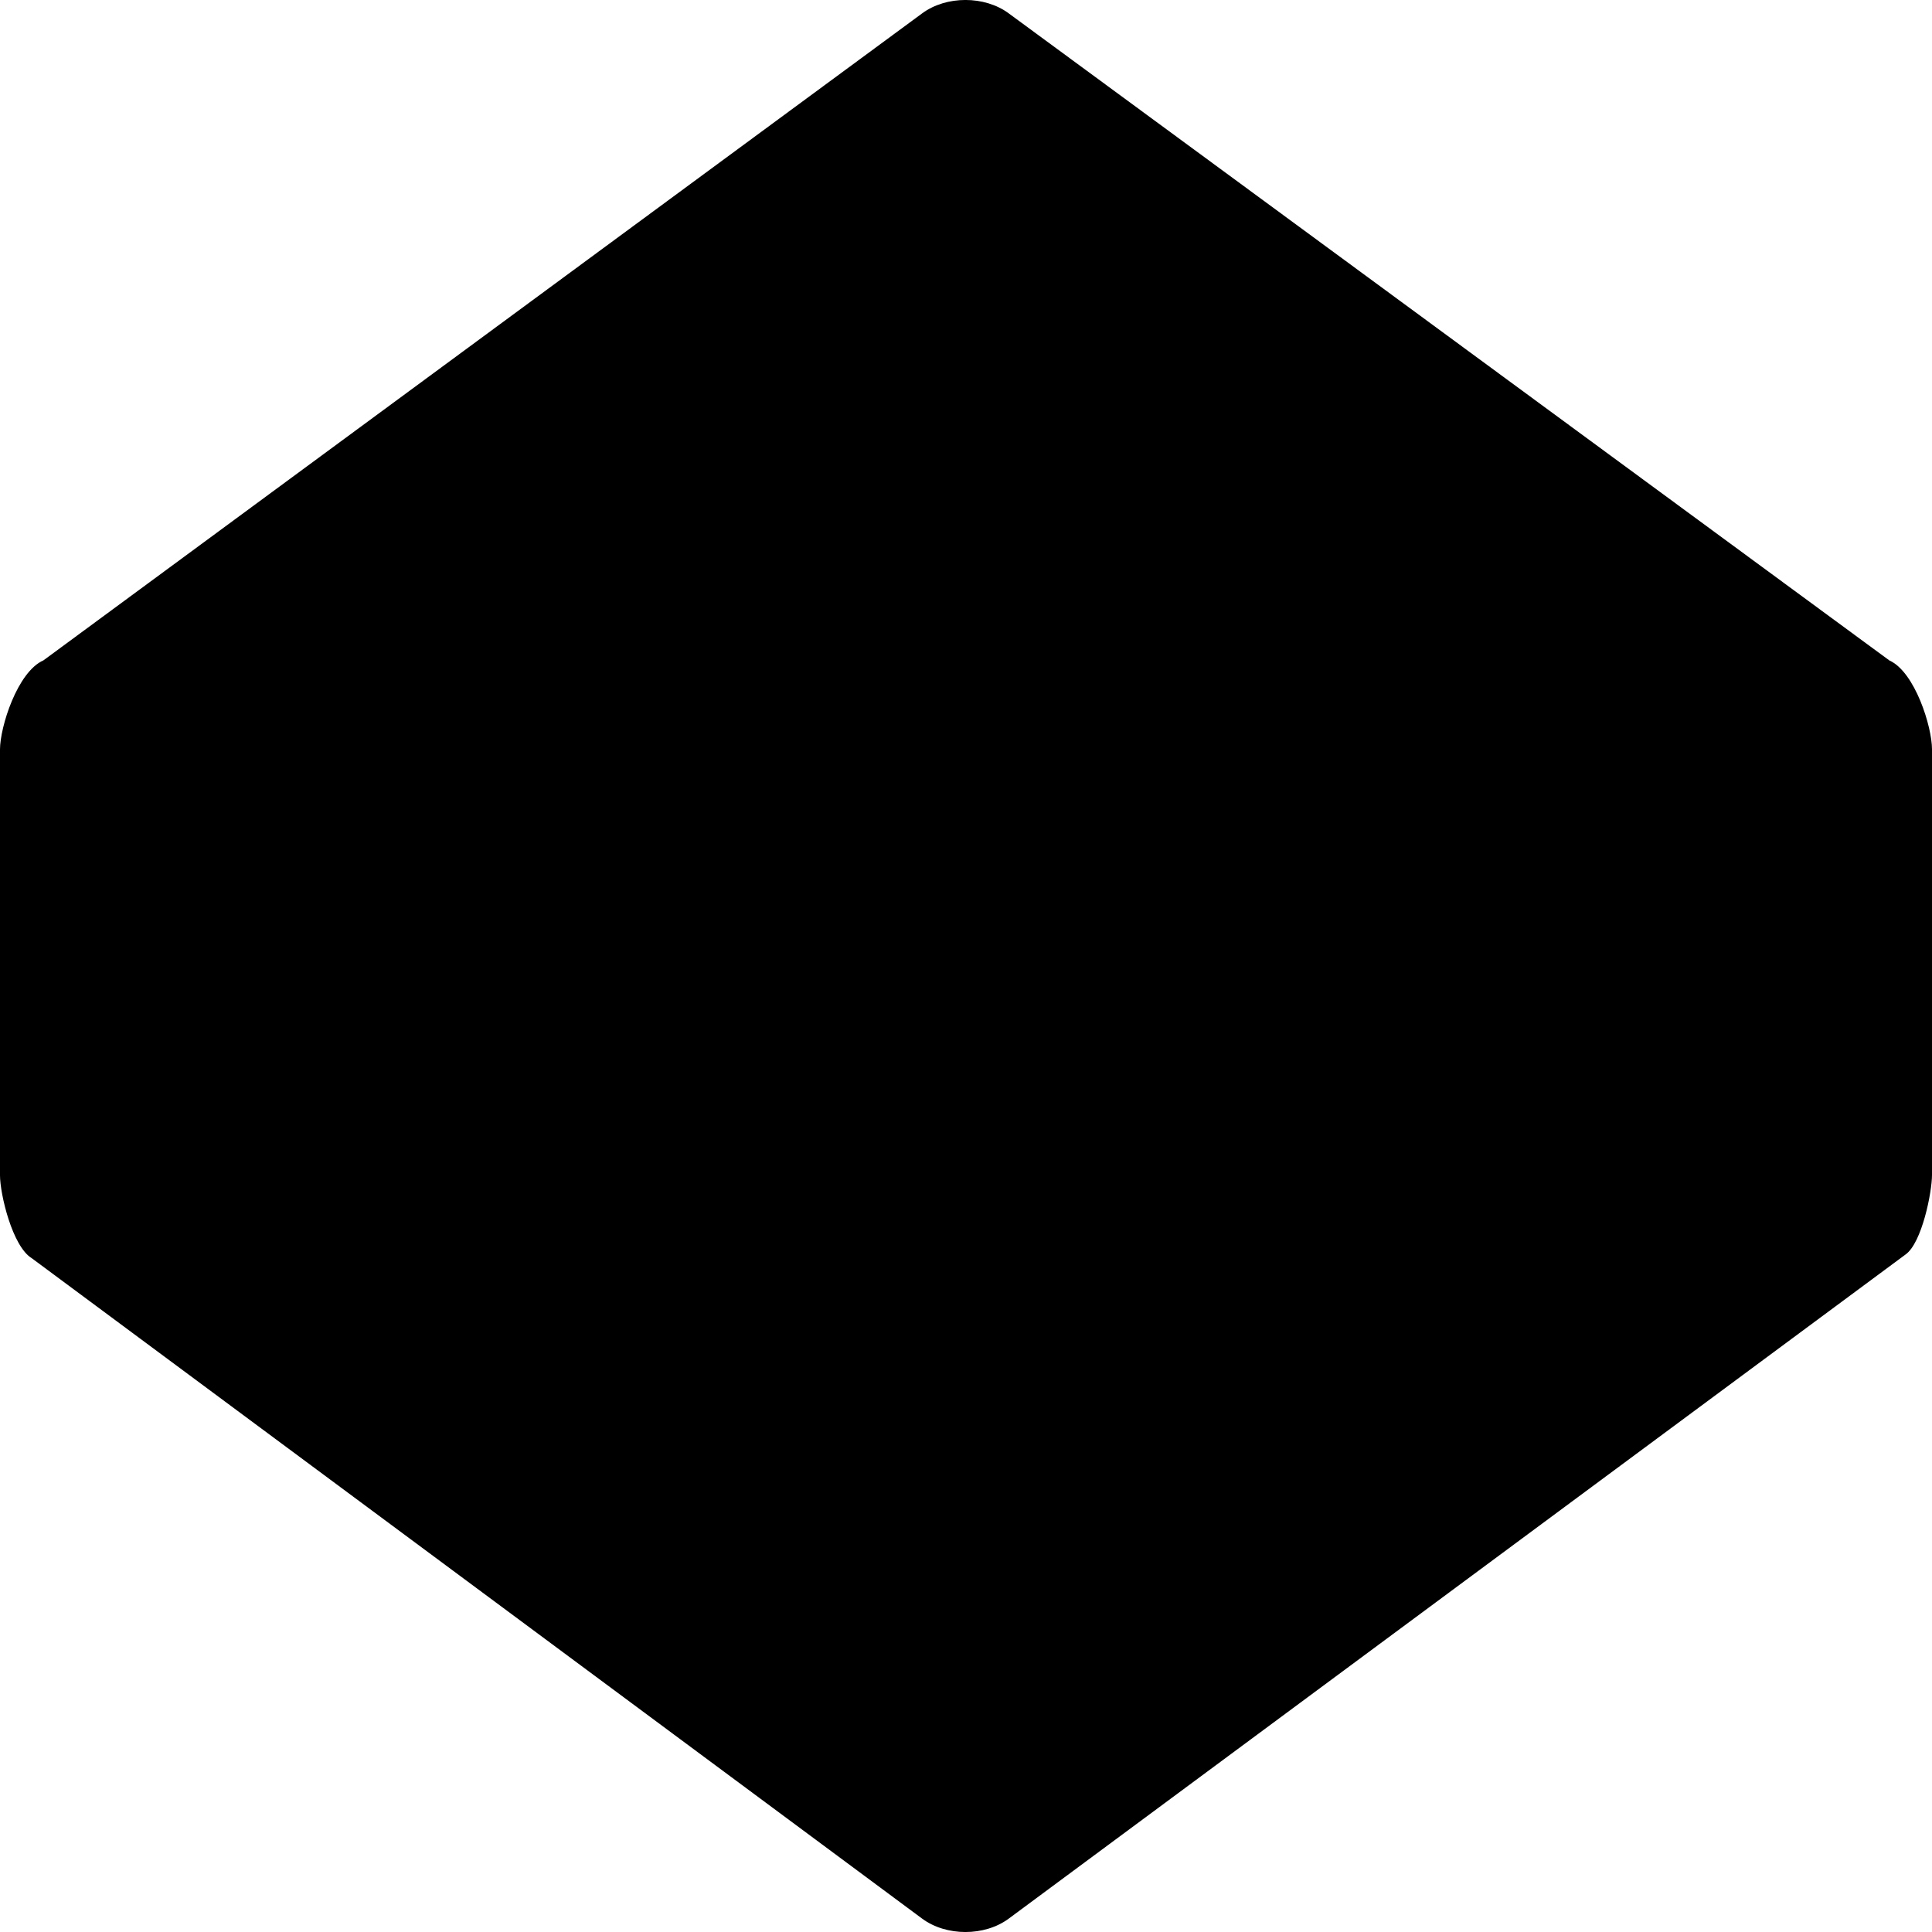
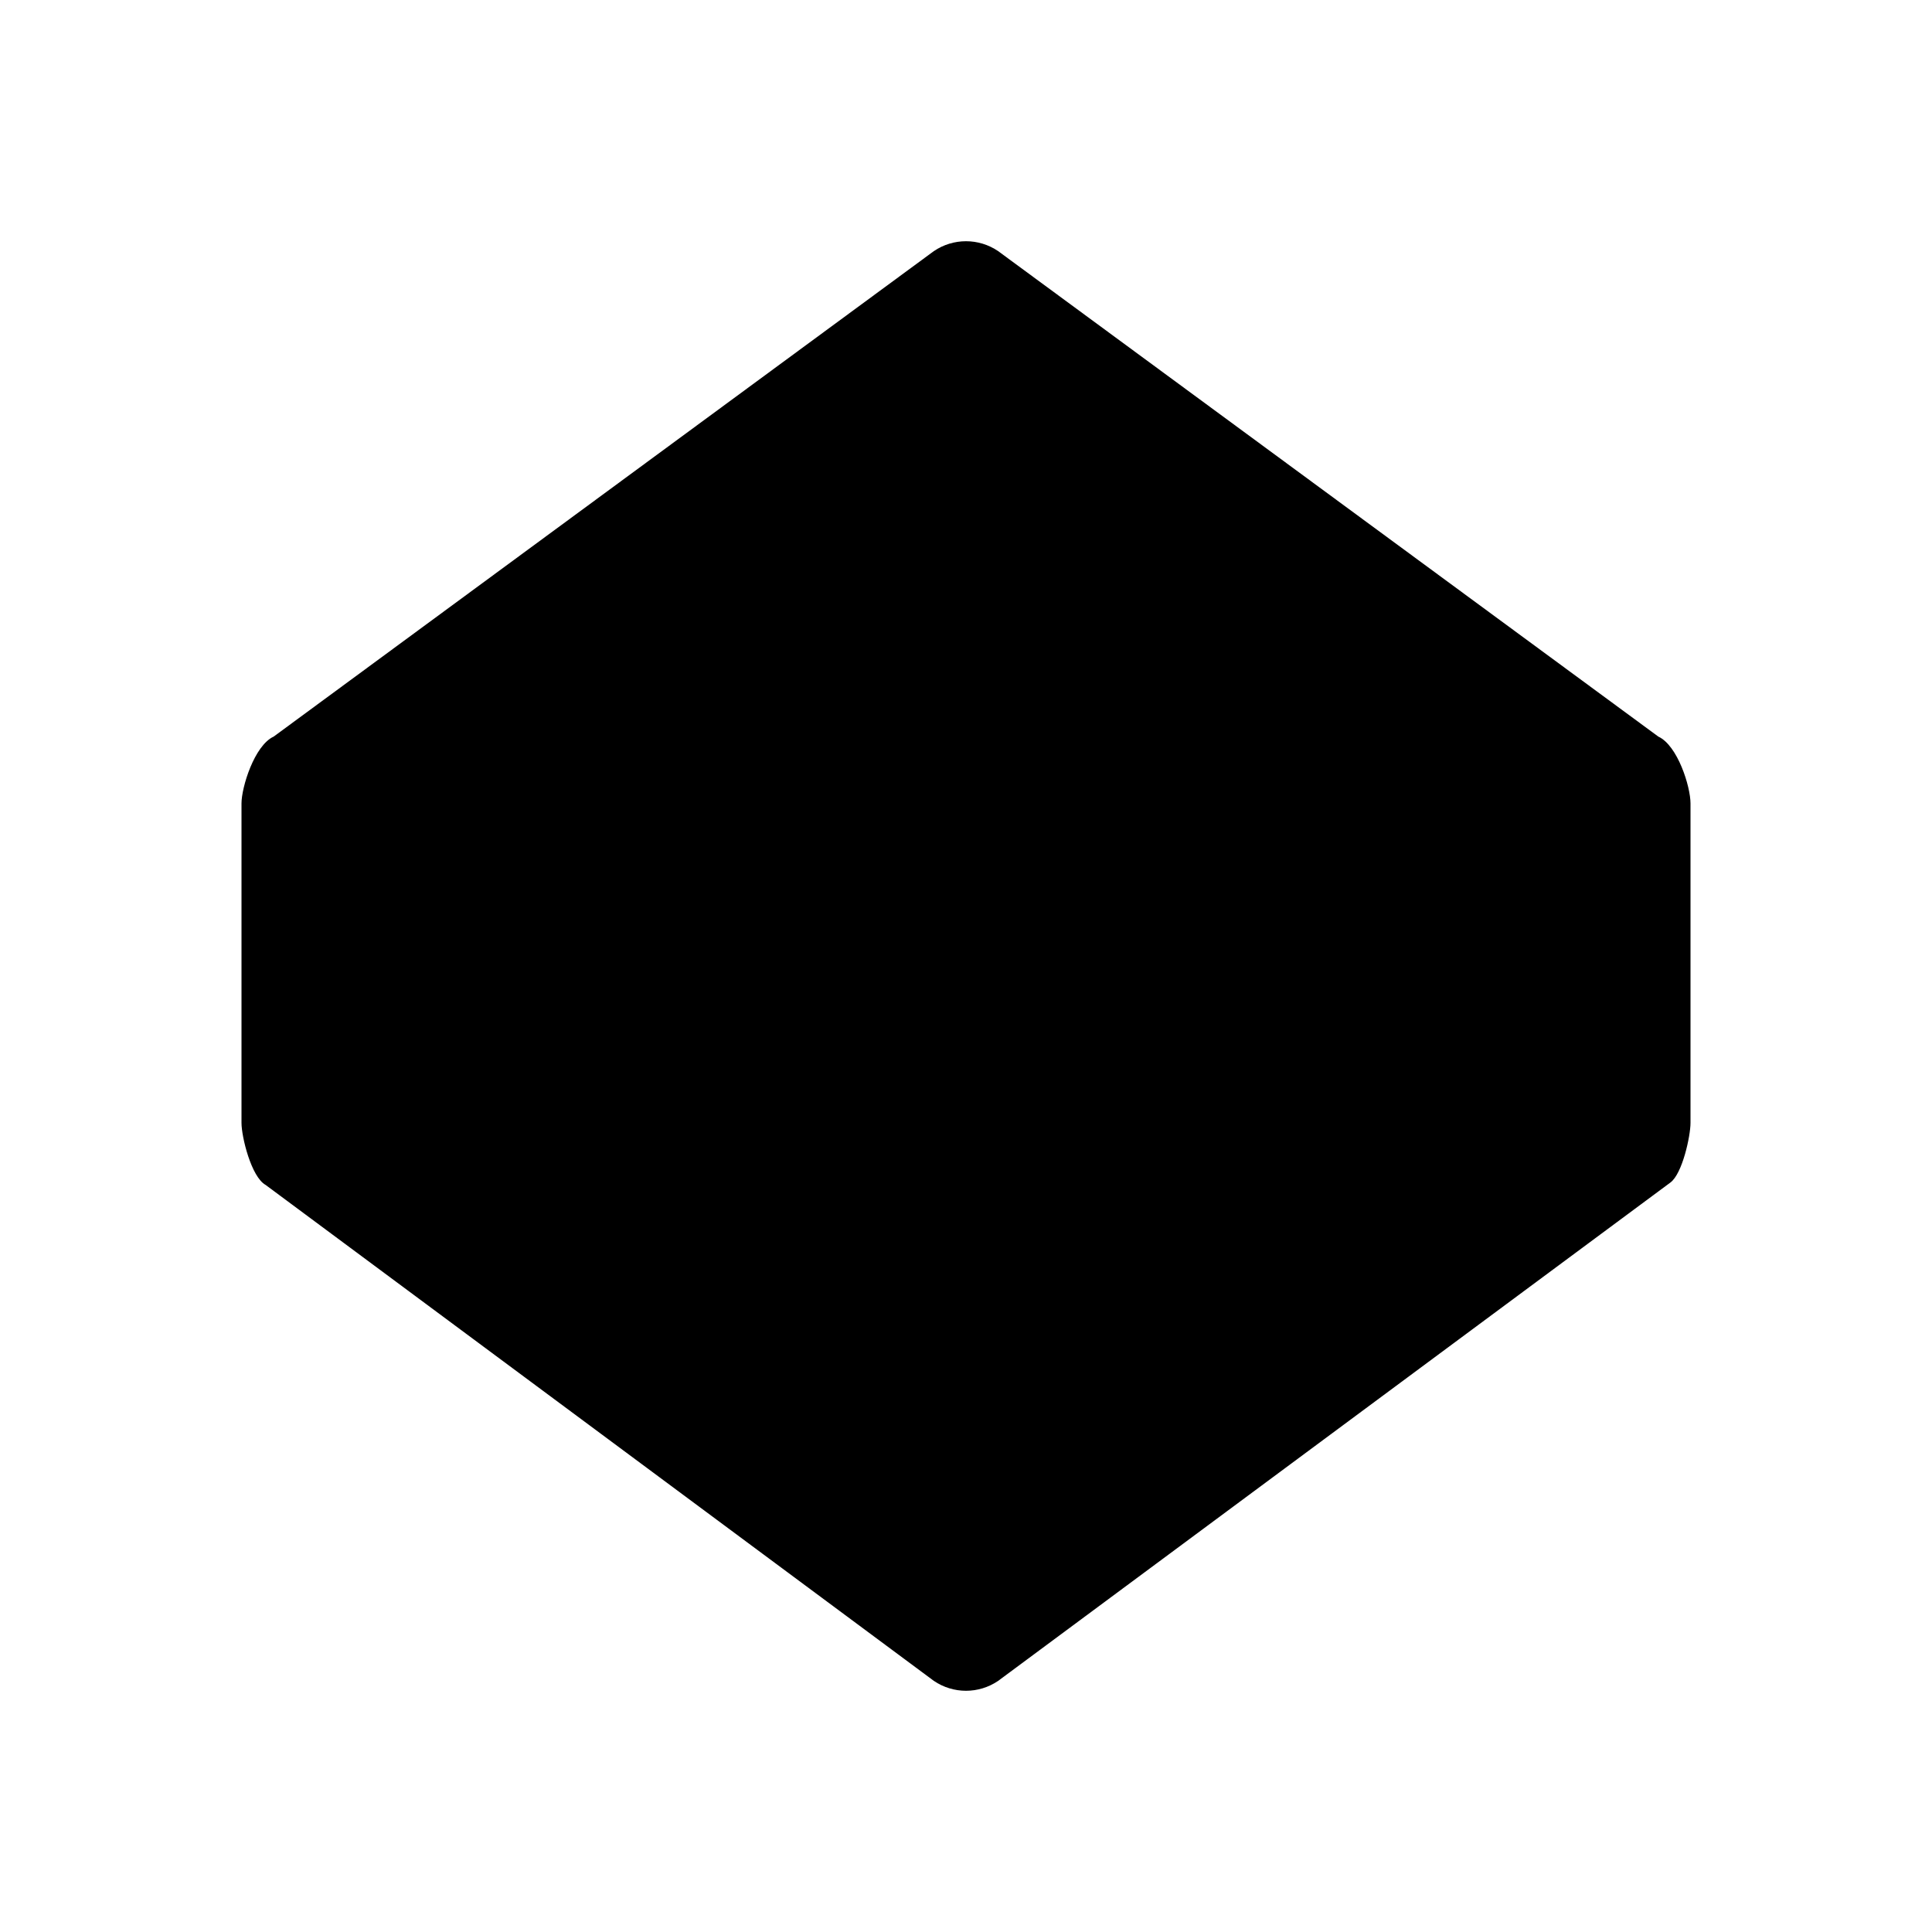
- <svg xmlns="http://www.w3.org/2000/svg" fill-rule="evenodd" stroke-linejoin="round" stroke-miterlimit="2" clip-rule="evenodd" viewBox="0 0 24 24">
-   <path fill-rule="nonzero" d="M23.671 15.584l-11.139 8.249c-.3.223-.778.223-1.078 0L.396 15.631C.153 15.485 0 14.832 0 14.6V9.31c0-.277.215-.964.54-1.107L11.454.167c.3-.223.778-.223 1.078 0L23.47 8.204c.32.144.53.828.53 1.102v5.29c0 .212-.125.845-.329.988z" />
+ <svg xmlns="http://www.w3.org/2000/svg" viewBox="0 0 24 24" fill-rule="evenodd" clip-rule="evenodd" stroke-linejoin="round" stroke-miterlimit="2">
+   <path d="M20.75 14.69l-8.35 6.19a.71.71 0 0 1-.8 0l-8.3-6.16c-.18-.1-.3-.6-.3-.77V9.98c0-.2.16-.72.4-.83l8.2-6.03a.71.71 0 0 1 .8 0l8.2 6.03c.24.11.4.62.4.83v3.97c0 .16-.1.63-.25.74z" fill-rule="nonzero" />
</svg>
